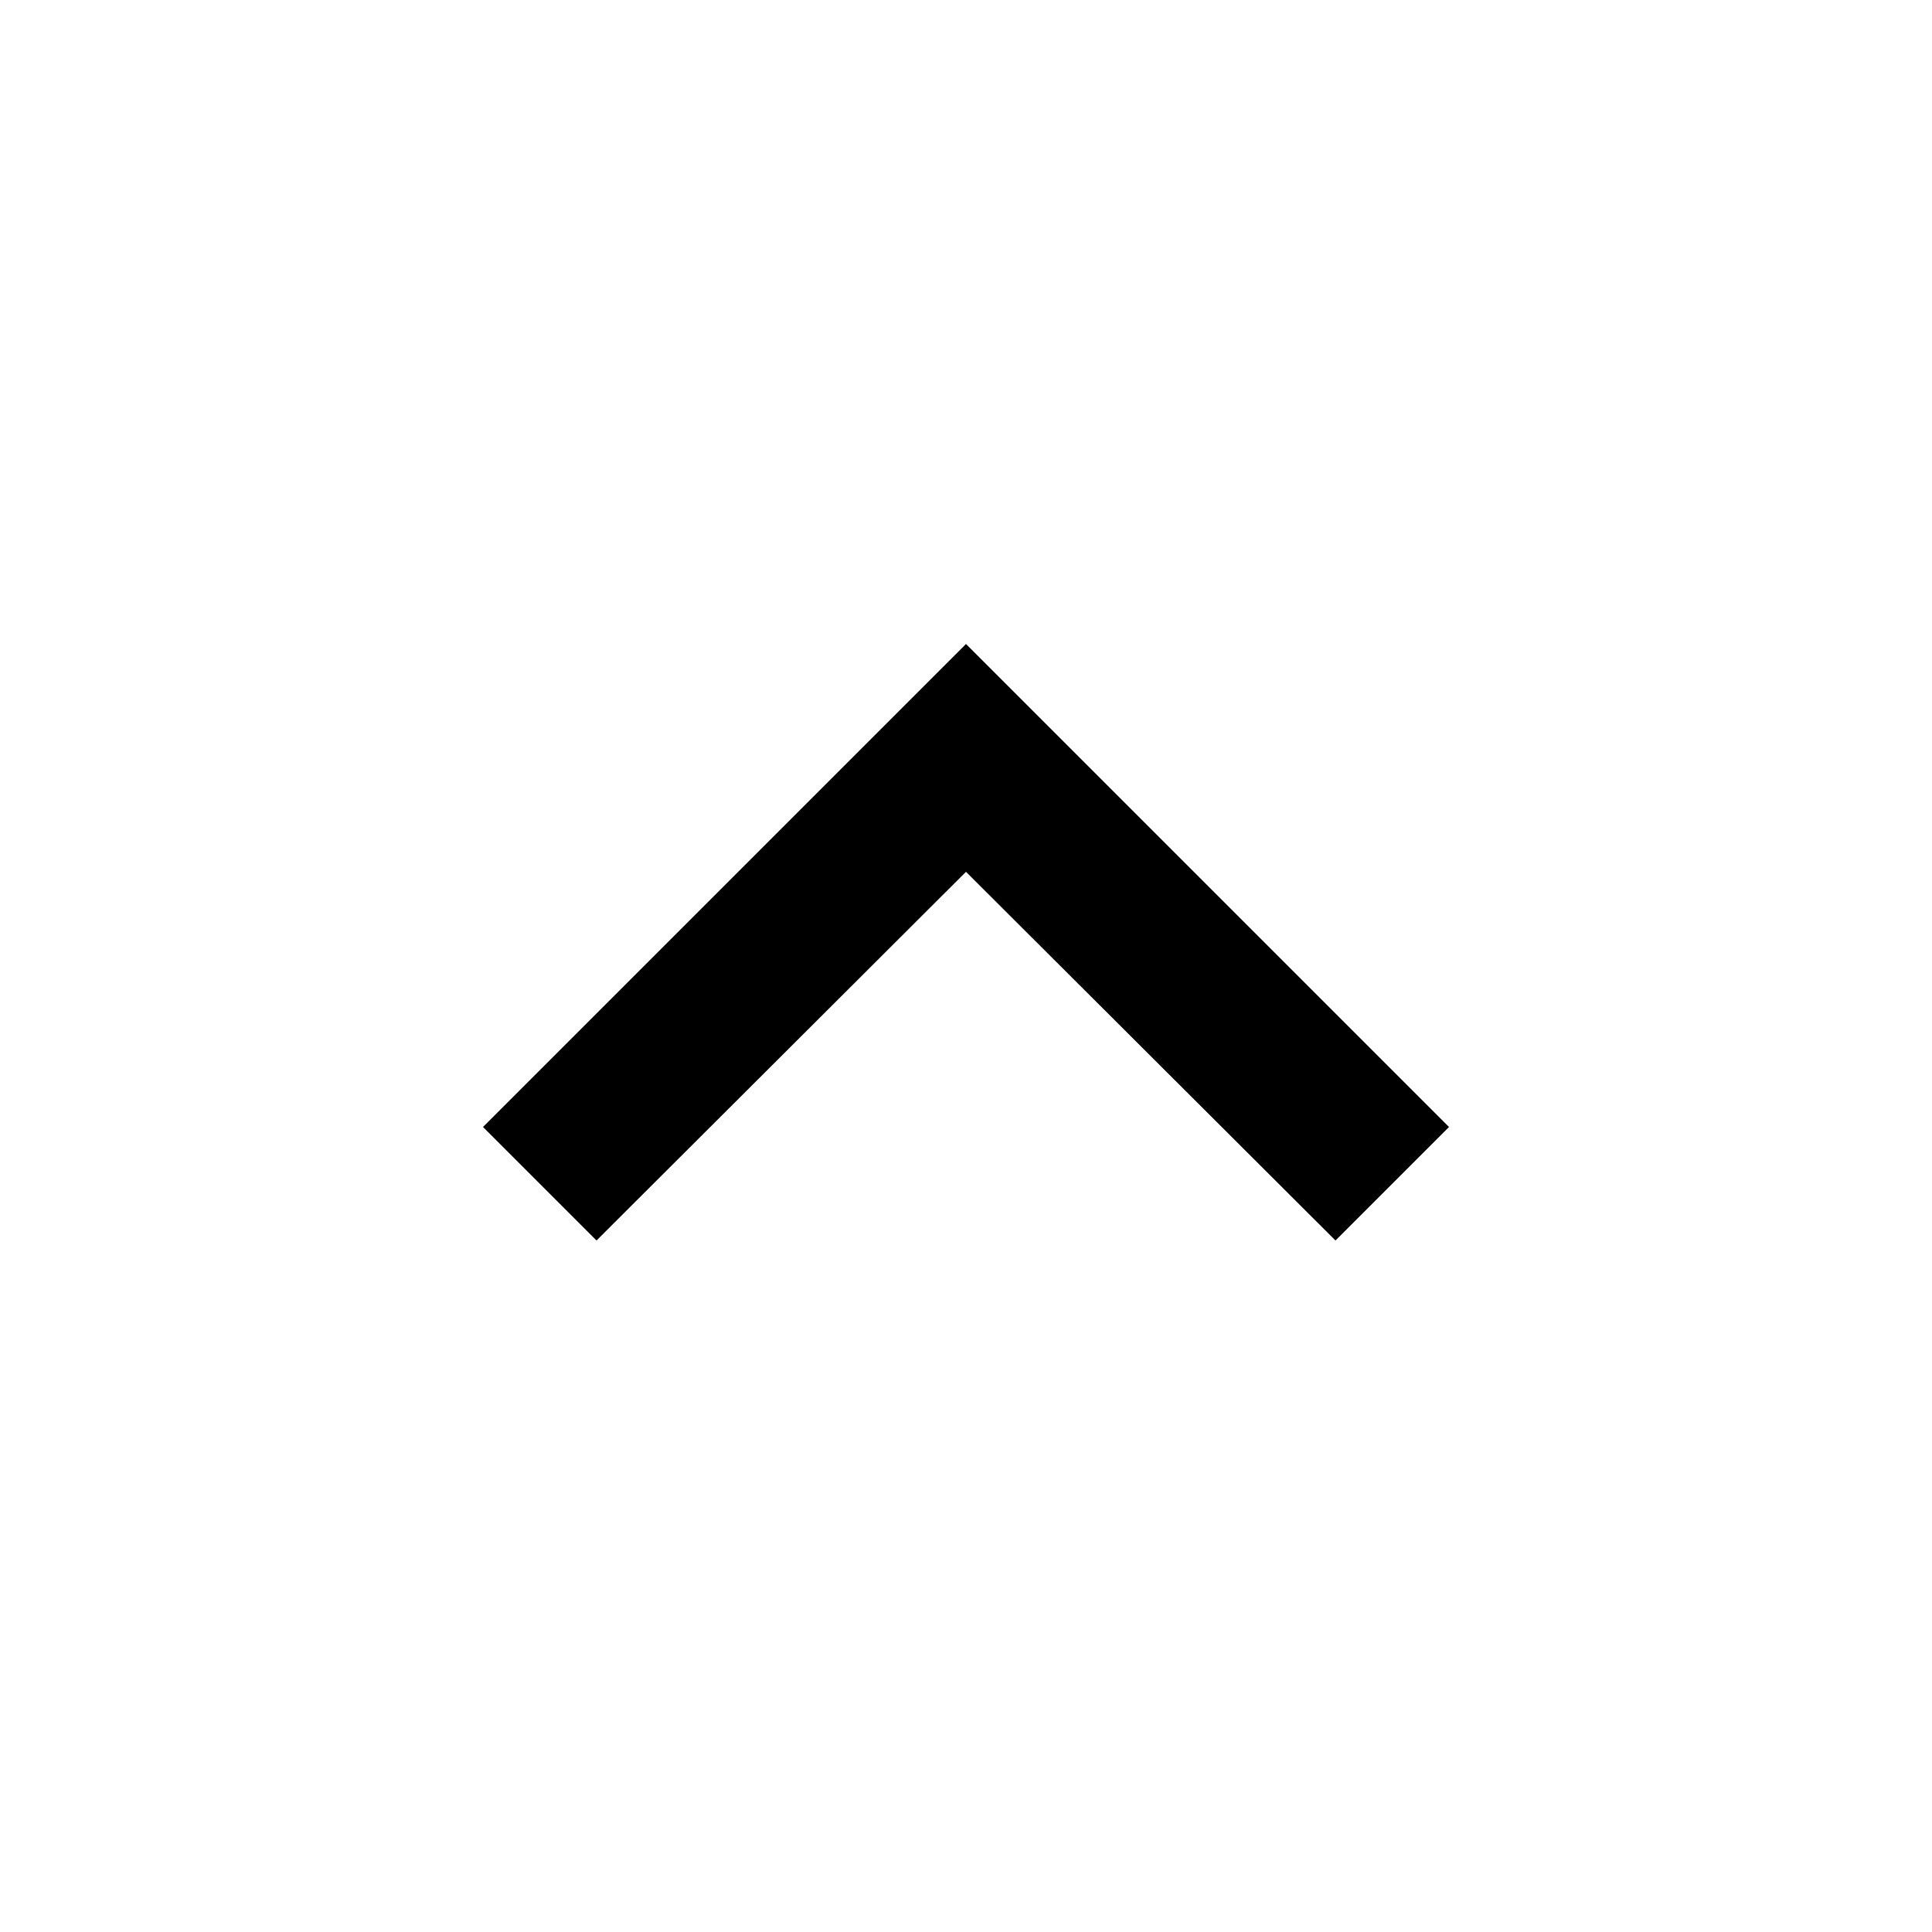
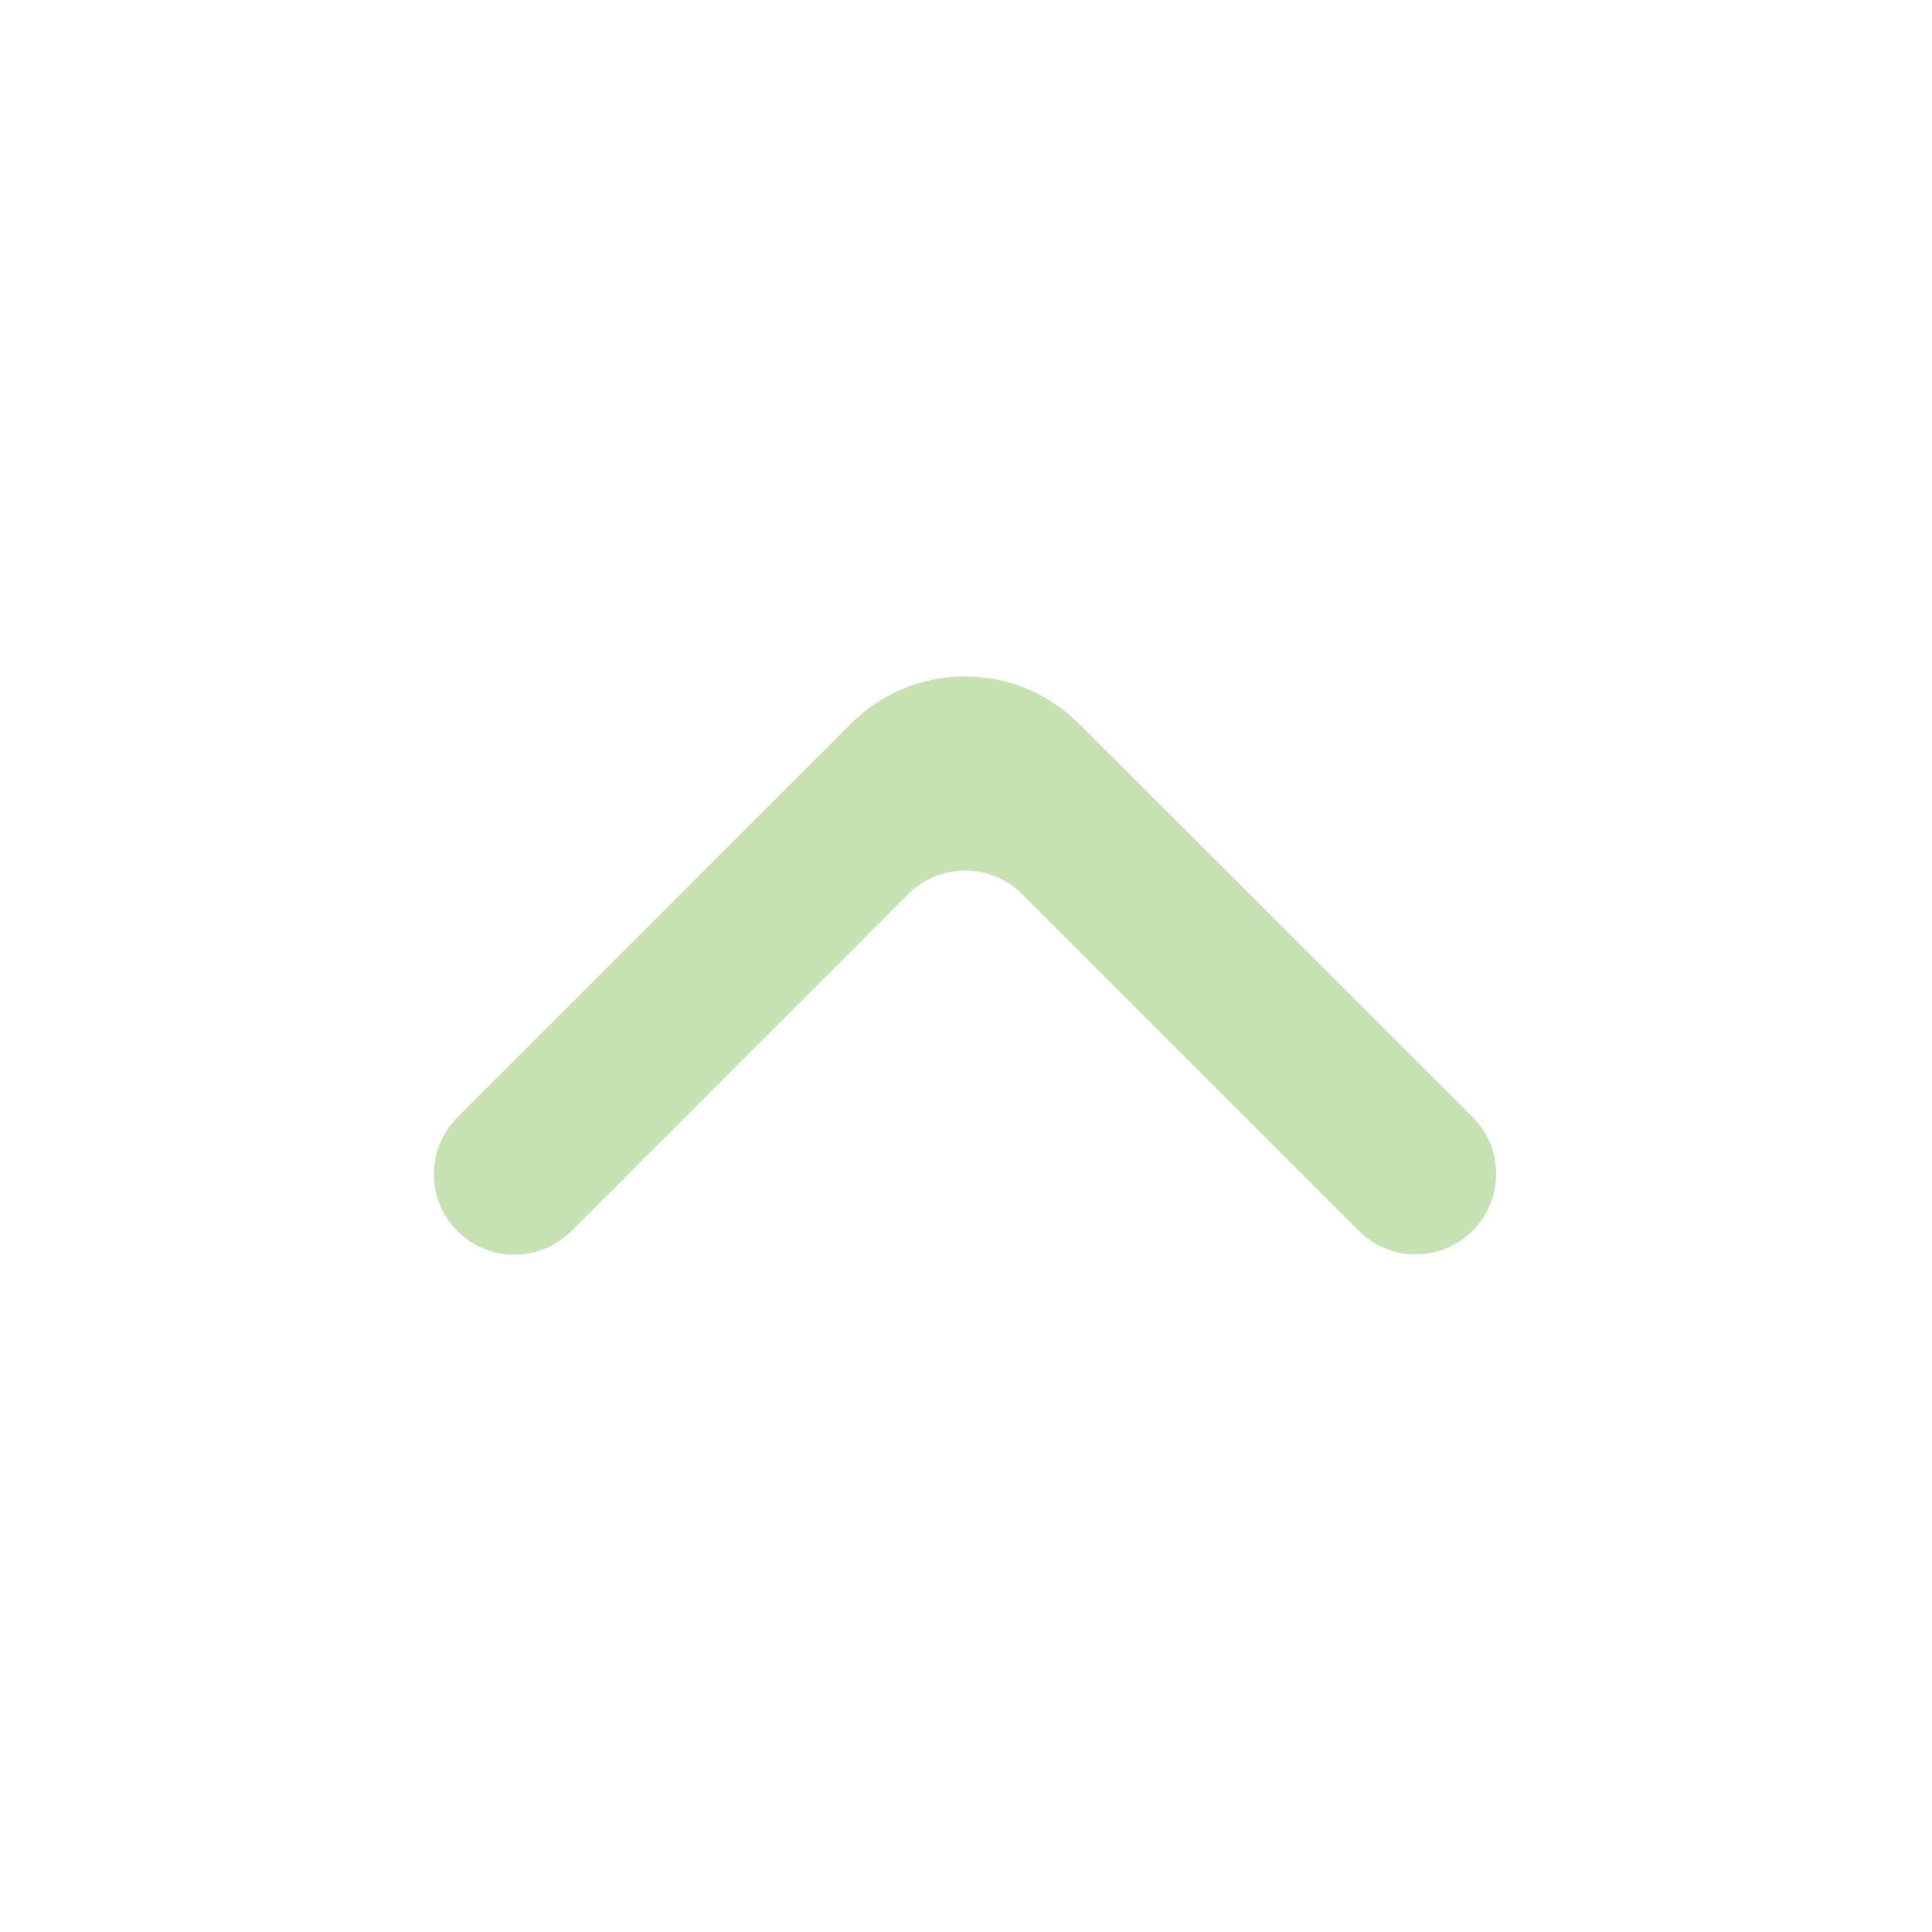
- <svg xmlns="http://www.w3.org/2000/svg" width="24" height="24" viewBox="0 0 24 24">
-   <path fill="none" d="M0 0h24v24H0V0z" />
-   <path d="M12 8l-6 6 1.41 1.41L12 10.83l4.59 4.58L18 14l-6-6z" />
+ <svg xmlns="http://www.w3.org/2000/svg" width="800px" height="800px" viewBox="0 0 24 24" fill="none">
+   <g id="SVGRepo_bgCarrier" stroke-width="0" />
+   <g id="SVGRepo_tracerCarrier" stroke-linecap="round" stroke-linejoin="round" />
+   <g id="SVGRepo_iconCarrier">
+     <path d="M18.293 15.289C18.683 14.899 18.683 14.266 18.293 13.875L13.401 8.988C12.62 8.207 11.354 8.208 10.573 8.988L5.683 13.879C5.292 14.269 5.292 14.902 5.683 15.293C6.073 15.684 6.706 15.684 7.097 15.293L11.282 11.107C11.673 10.717 12.306 10.717 12.697 11.107L16.879 15.289C17.269 15.68 17.902 15.68 18.293 15.289Z" fill="#c7e2b2" />
+   </g>
</svg>
